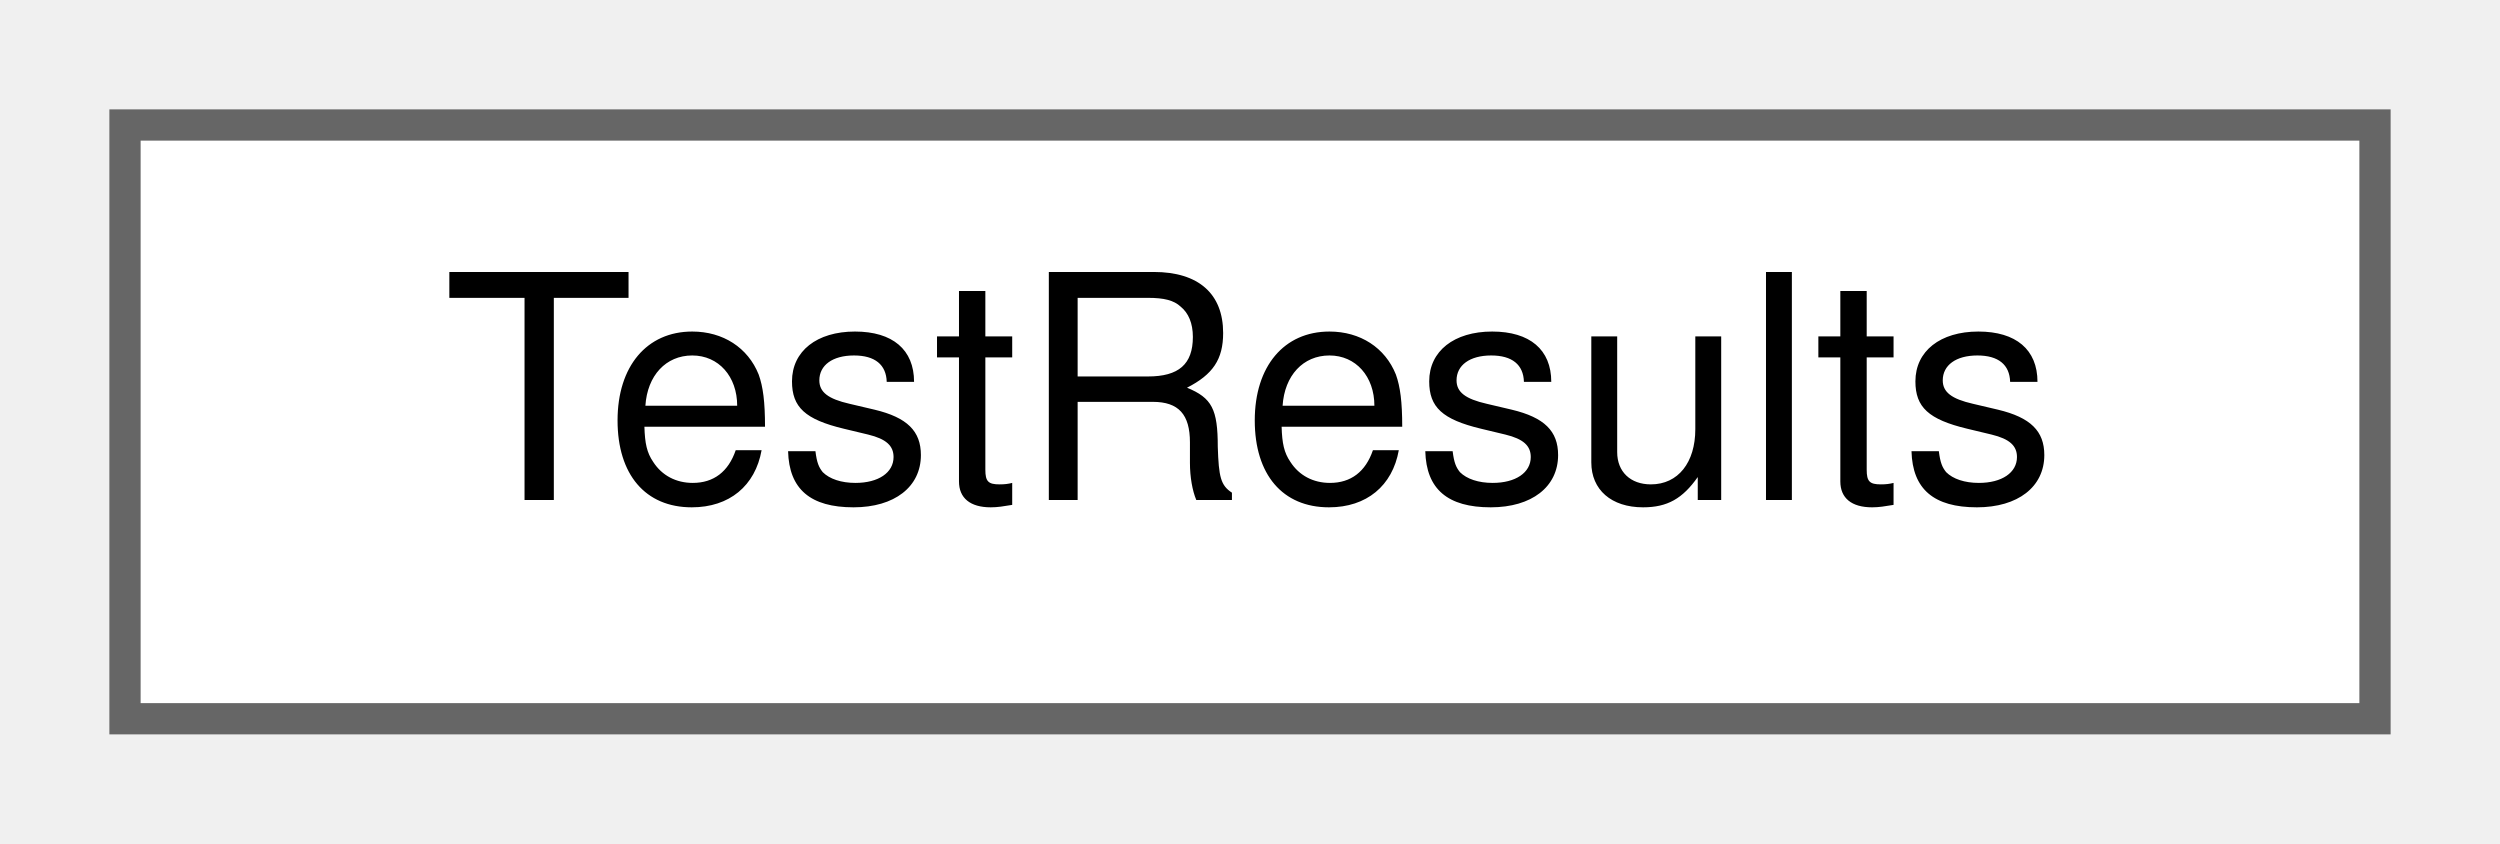
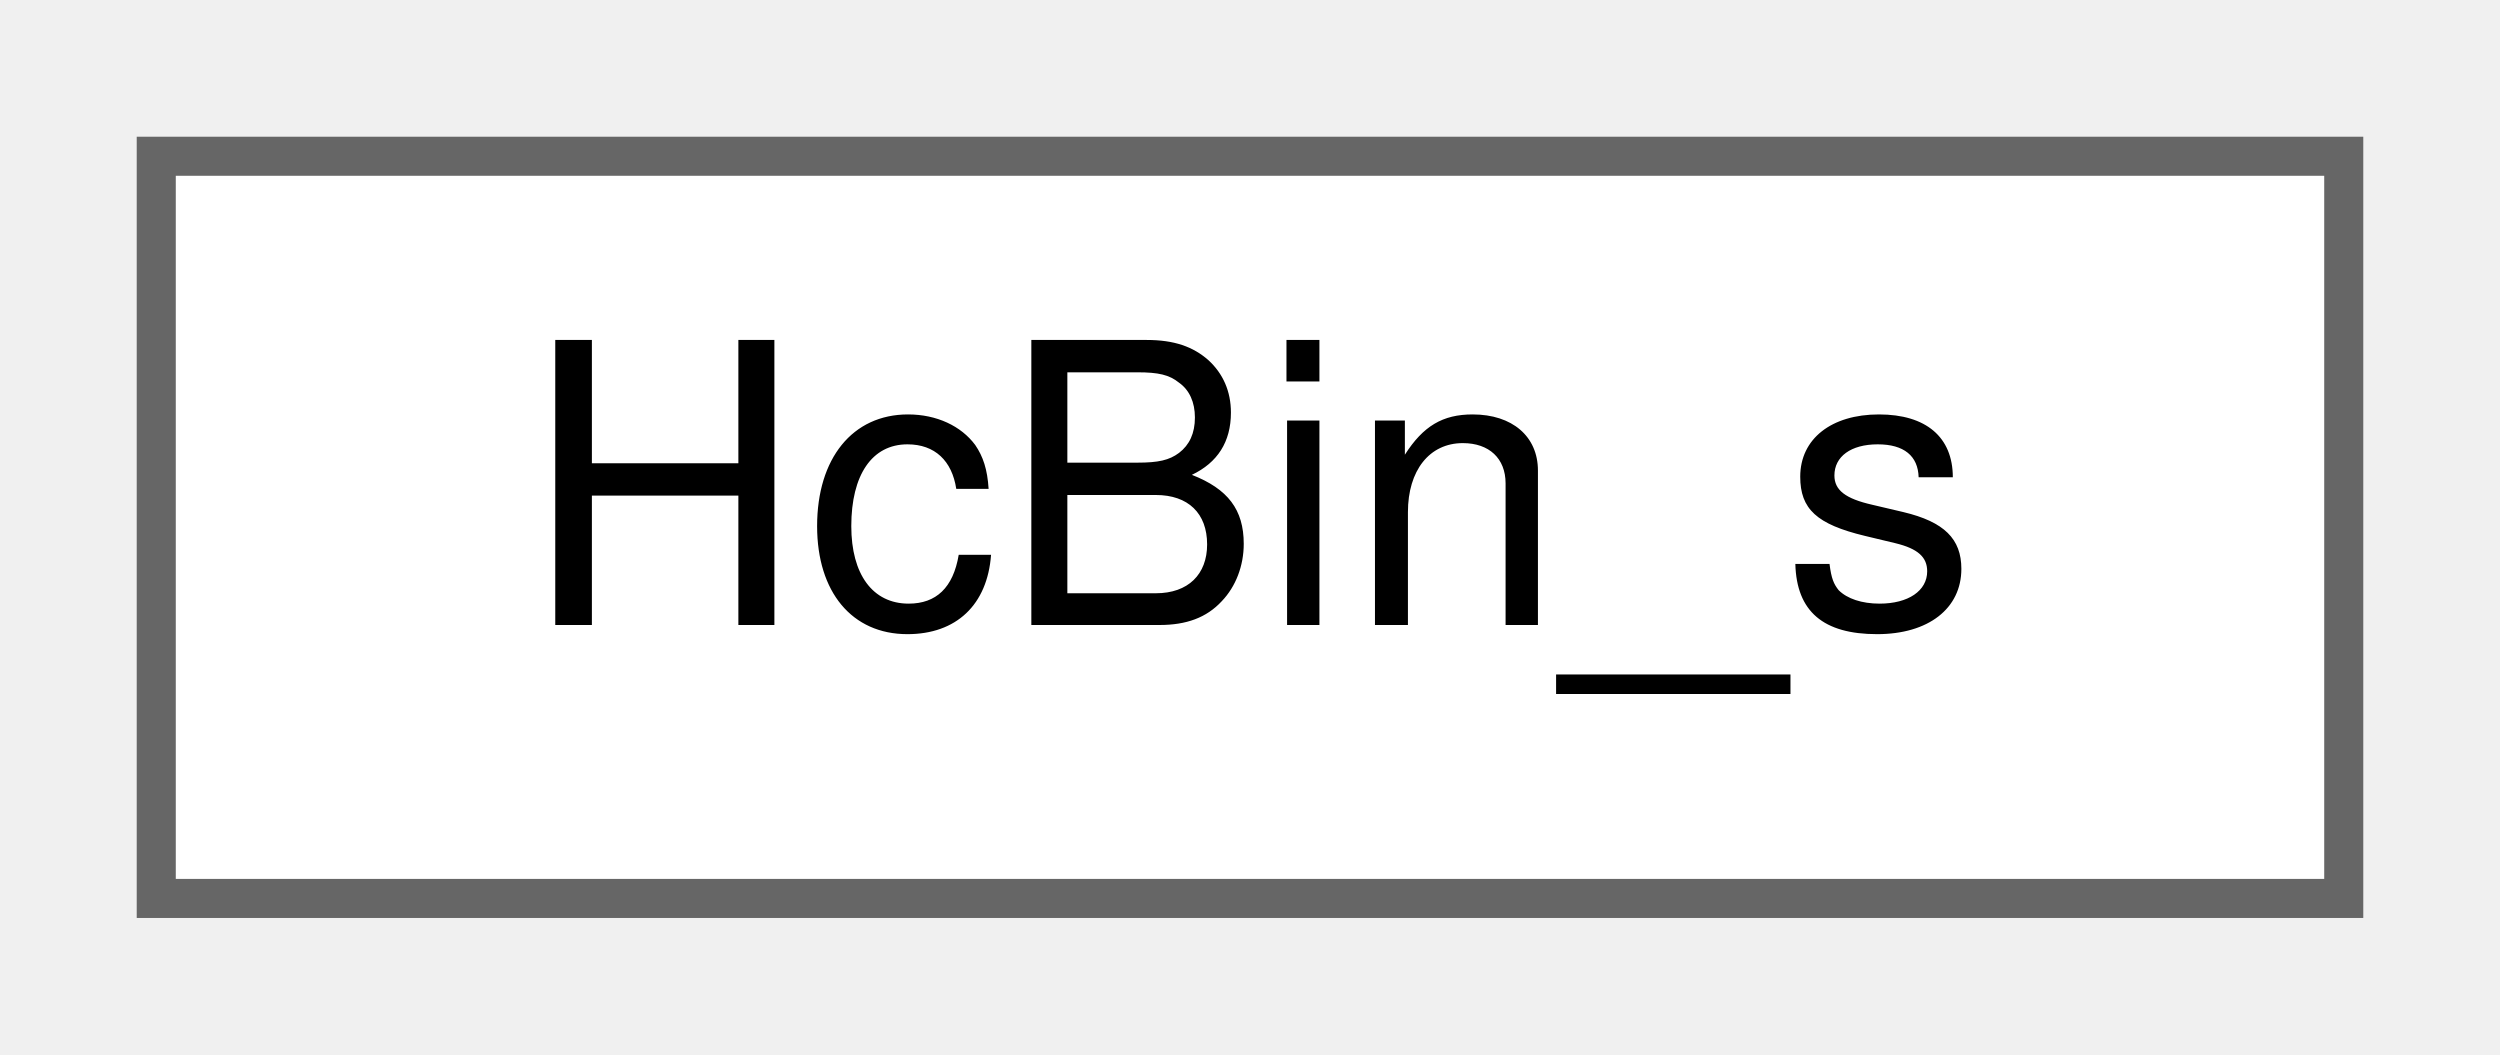
- <svg xmlns="http://www.w3.org/2000/svg" xmlns:xlink="http://www.w3.org/1999/xlink" width="80pt" height="27pt" viewBox="0.00 0.00 80.00 27.00">
+ <svg xmlns="http://www.w3.org/2000/svg" xmlns:xlink="http://www.w3.org/1999/xlink" width="64pt" height="27pt" viewBox="0.00 0.00 64.00 27.00">
  <g id="graph0" class="graph" transform="scale(1 1) rotate(0) translate(4 23)">
    <g id="Node000000" class="node">
      <g id="a_Node000000">
-         <a xlink:href="structTestResults.html" target="_top" xlink:title="Test execution tracking and results accumulation.">
-           <polygon fill="white" stroke="#666666" points="72,-19 0,-19 0,0 72,0 72,-19" />
-           <text text-anchor="middle" x="36" y="-7" font-family="Helvetica,sans-Serif" font-size="10.00">TestResults</text>
+         <a xlink:href="structHcBin__s.html" target="_top" xlink:title=" ">
+           <polygon fill="white" stroke="#666666" points="56,-19 0,-19 0,0 56,0 56,-19" />
+           <text text-anchor="middle" x="28" y="-7" font-family="Helvetica,sans-Serif" font-size="10.00">HcBin_s</text>
        </a>
      </g>
    </g>
  </g>
</svg>
